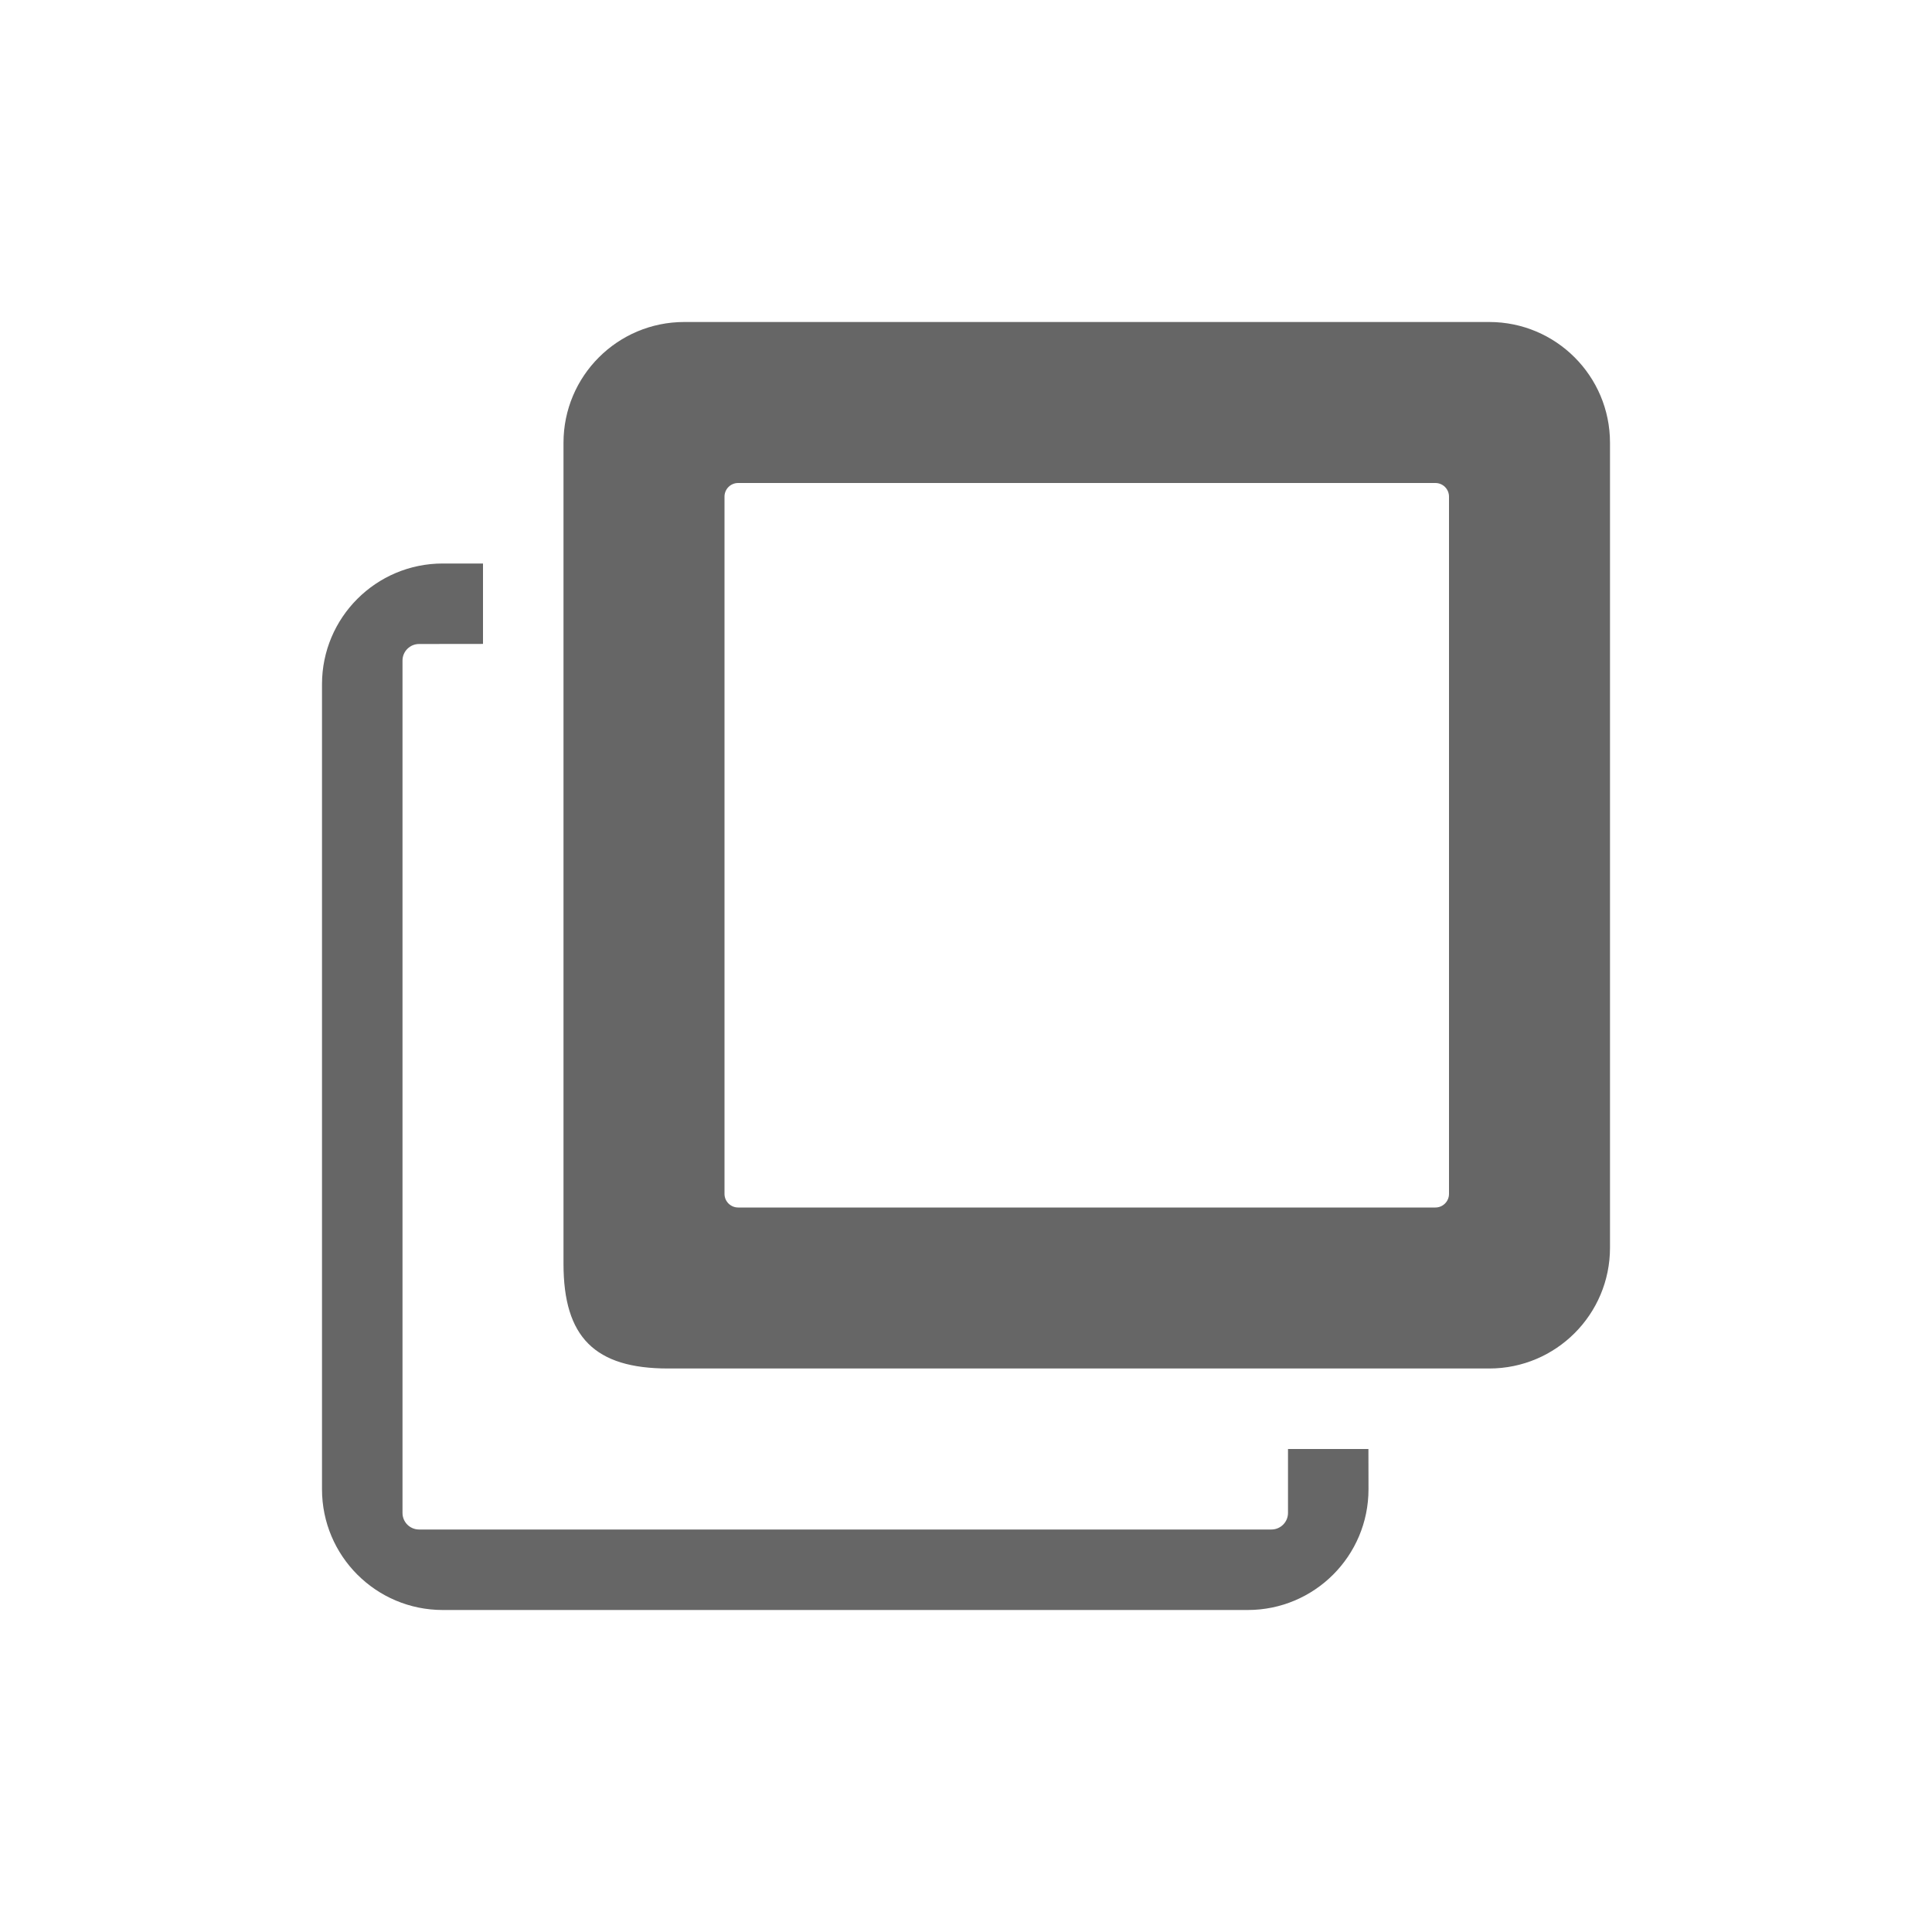
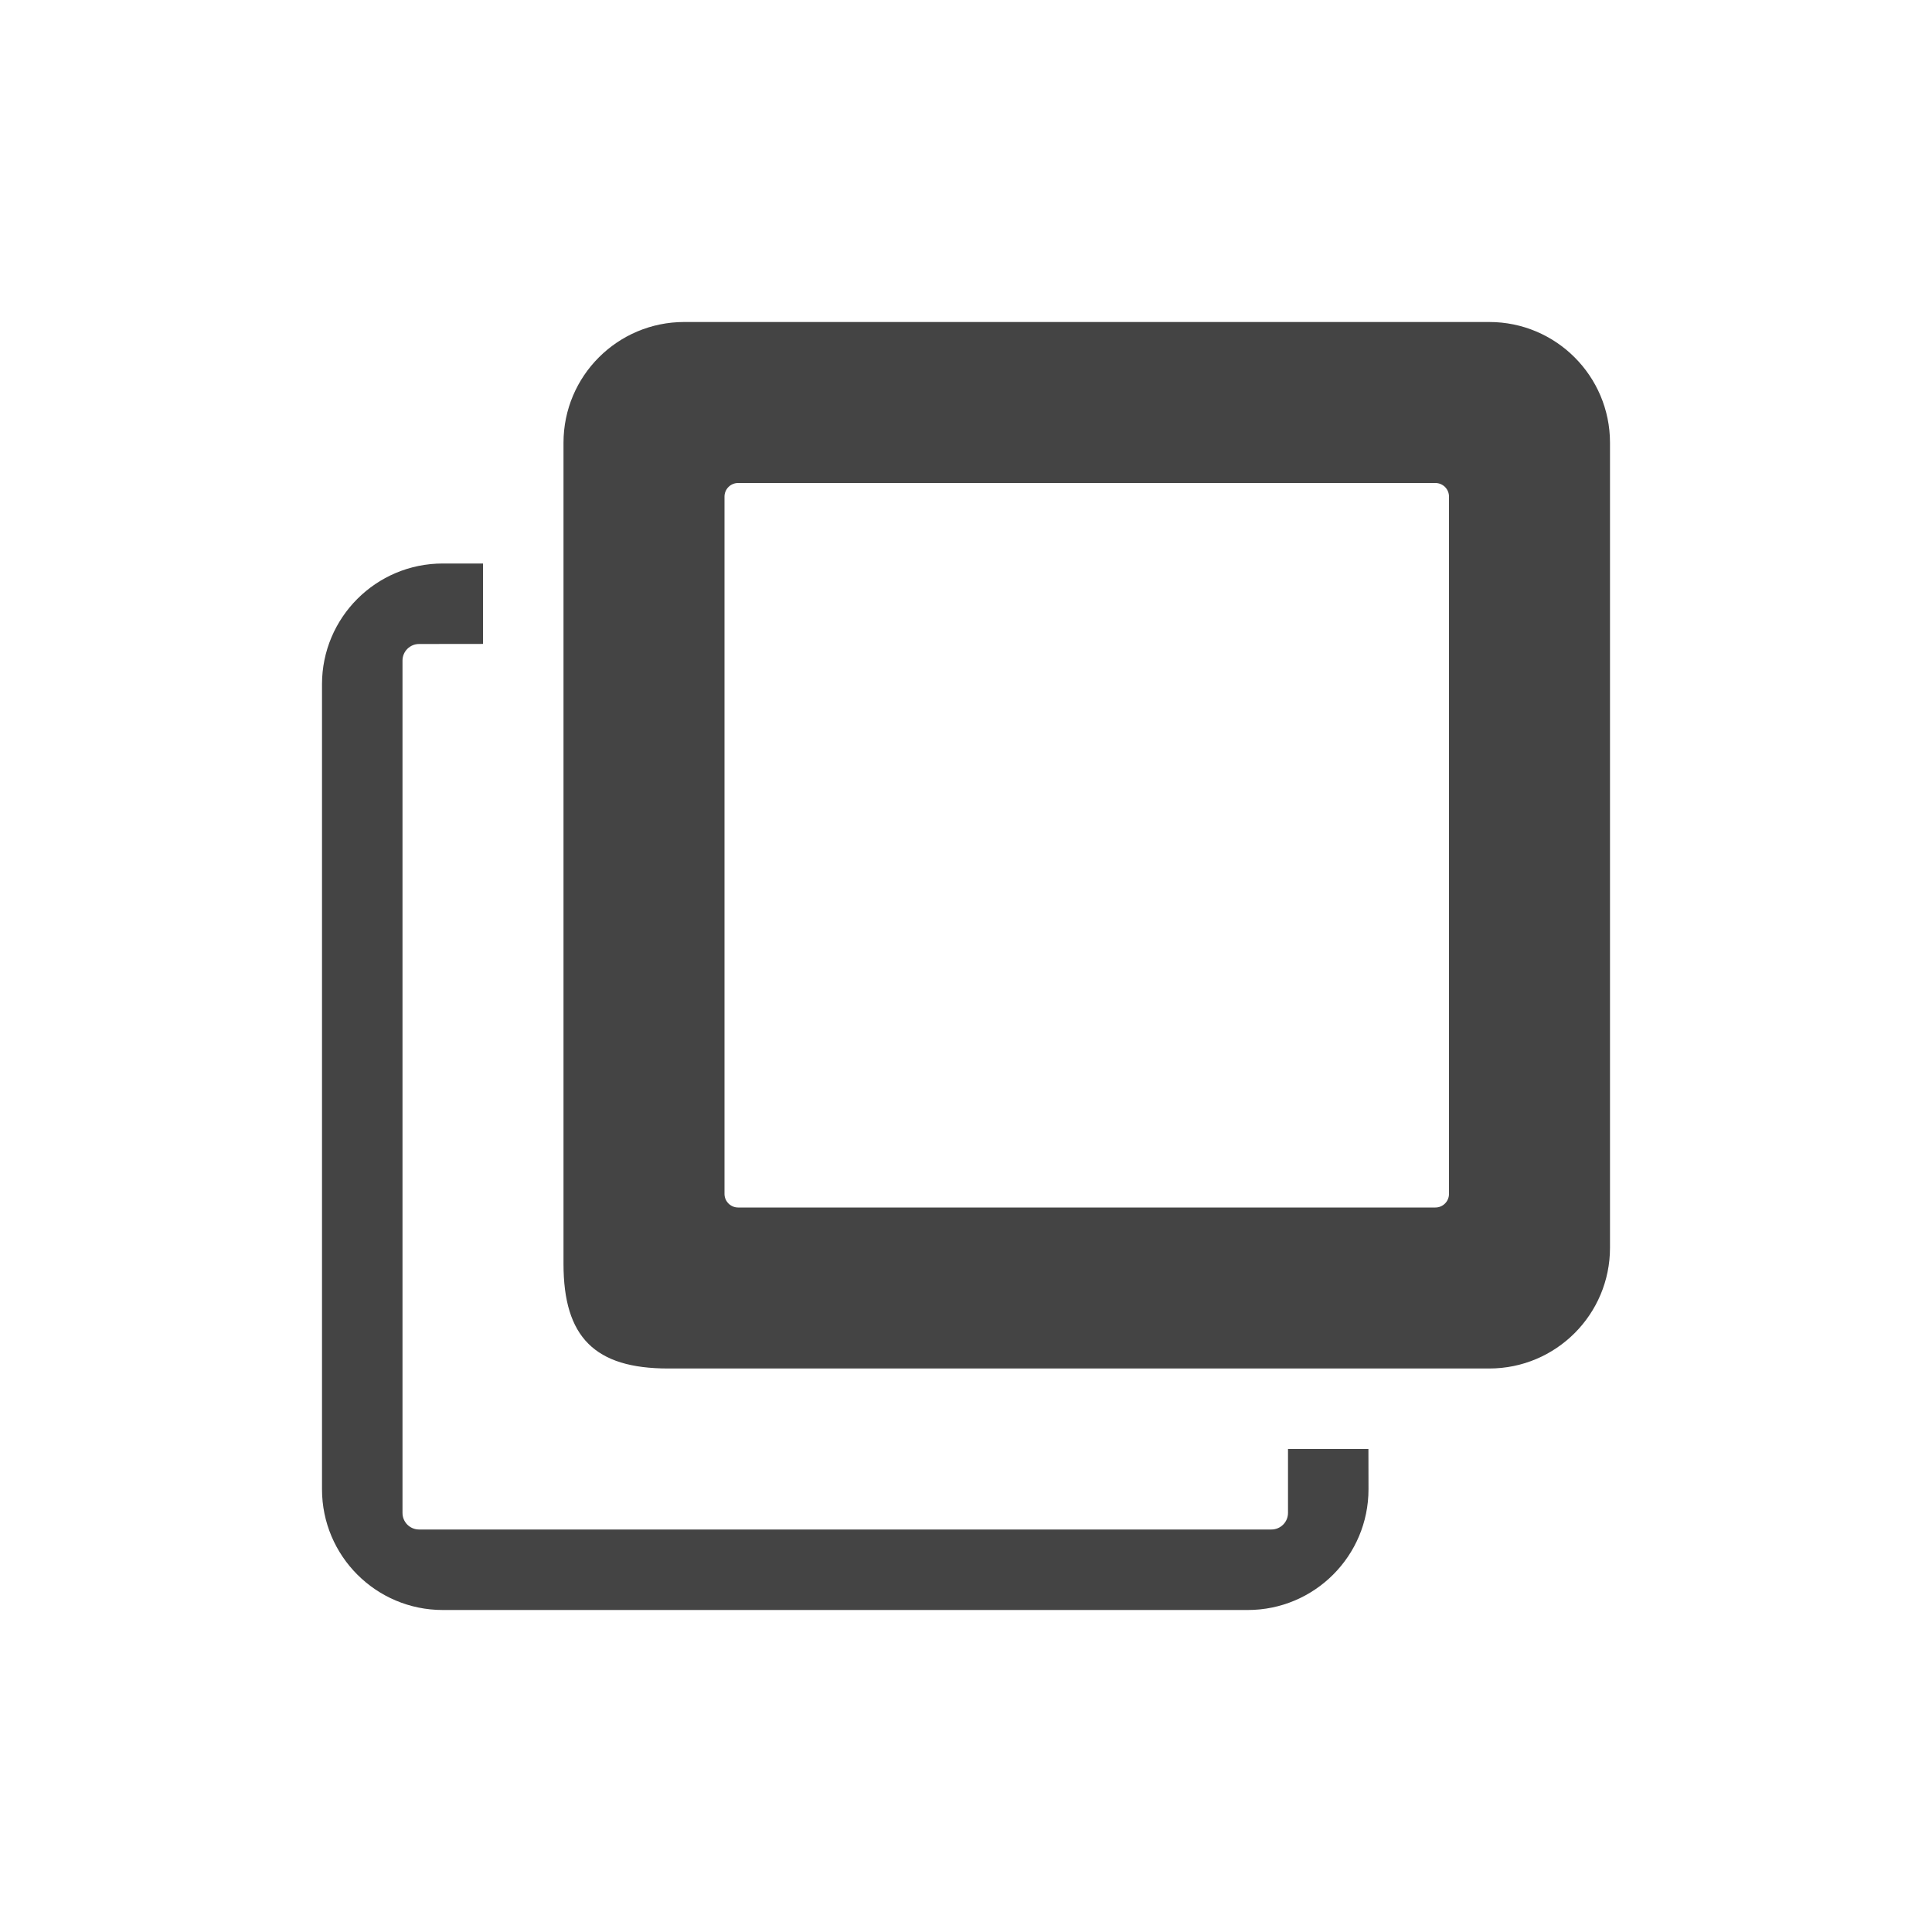
<svg xmlns="http://www.w3.org/2000/svg" width="24" height="24" viewBox="0 0 24 24">
-   <g fill="none" fill-rule="evenodd">
-     <path fill="#666" fill-rule="nonzero" d="M6 7v.999L5.206 8A.206.206 0 0 0 5 8.206v10.588c0 .114.092.206.206.206h10.588a.206.206 0 0 0 .206-.206V18h.999l.001.5a1.5 1.5 0 0 1-1.5 1.5h-10A1.5 1.5 0 0 1 4 18.5v-10A1.5 1.5 0 0 1 5.5 7H6zm12.5-3A1.5 1.5 0 0 1 20 5.5v10a1.5 1.5 0 0 1-1.5 1.5H8.3c-.911 0-1.3-.389-1.3-1.3V5.5A1.5 1.5 0 0 1 8.5 4h10zm-.669 2H9.17A.169.169 0 0 0 9 6.169v8.662c0 .093.076.169.169.169h8.662a.169.169 0 0 0 .169-.169V6.17A.169.169 0 0 0 17.831 6z" />
+   <g fill="none">
+     <path fill="#444" fill-rule="nonzero" d="M6 7v.999L5.206 8A.206.206 0 0 0 5 8.206v10.588c0 .114.092.206.206.206h10.588a.206.206 0 0 0 .206-.206V18h.999l.001.5a1.5 1.5 0 0 1-1.5 1.5h-10A1.5 1.5 0 0 1 4 18.5v-10A1.5 1.5 0 0 1 5.5 7H6zm12.5-3A1.5 1.5 0 0 1 20 5.5v10a1.5 1.5 0 0 1-1.5 1.5H8.3c-.911 0-1.3-.389-1.3-1.3V5.5A1.5 1.5 0 0 1 8.5 4h10zm-.669 2H9.17A.169.169 0 0 0 9 6.169v8.662c0 .093.076.169.169.169h8.662a.169.169 0 0 0 .169-.169V6.17A.169.169 0 0 0 17.831 6z" />
  </g>
</svg>
